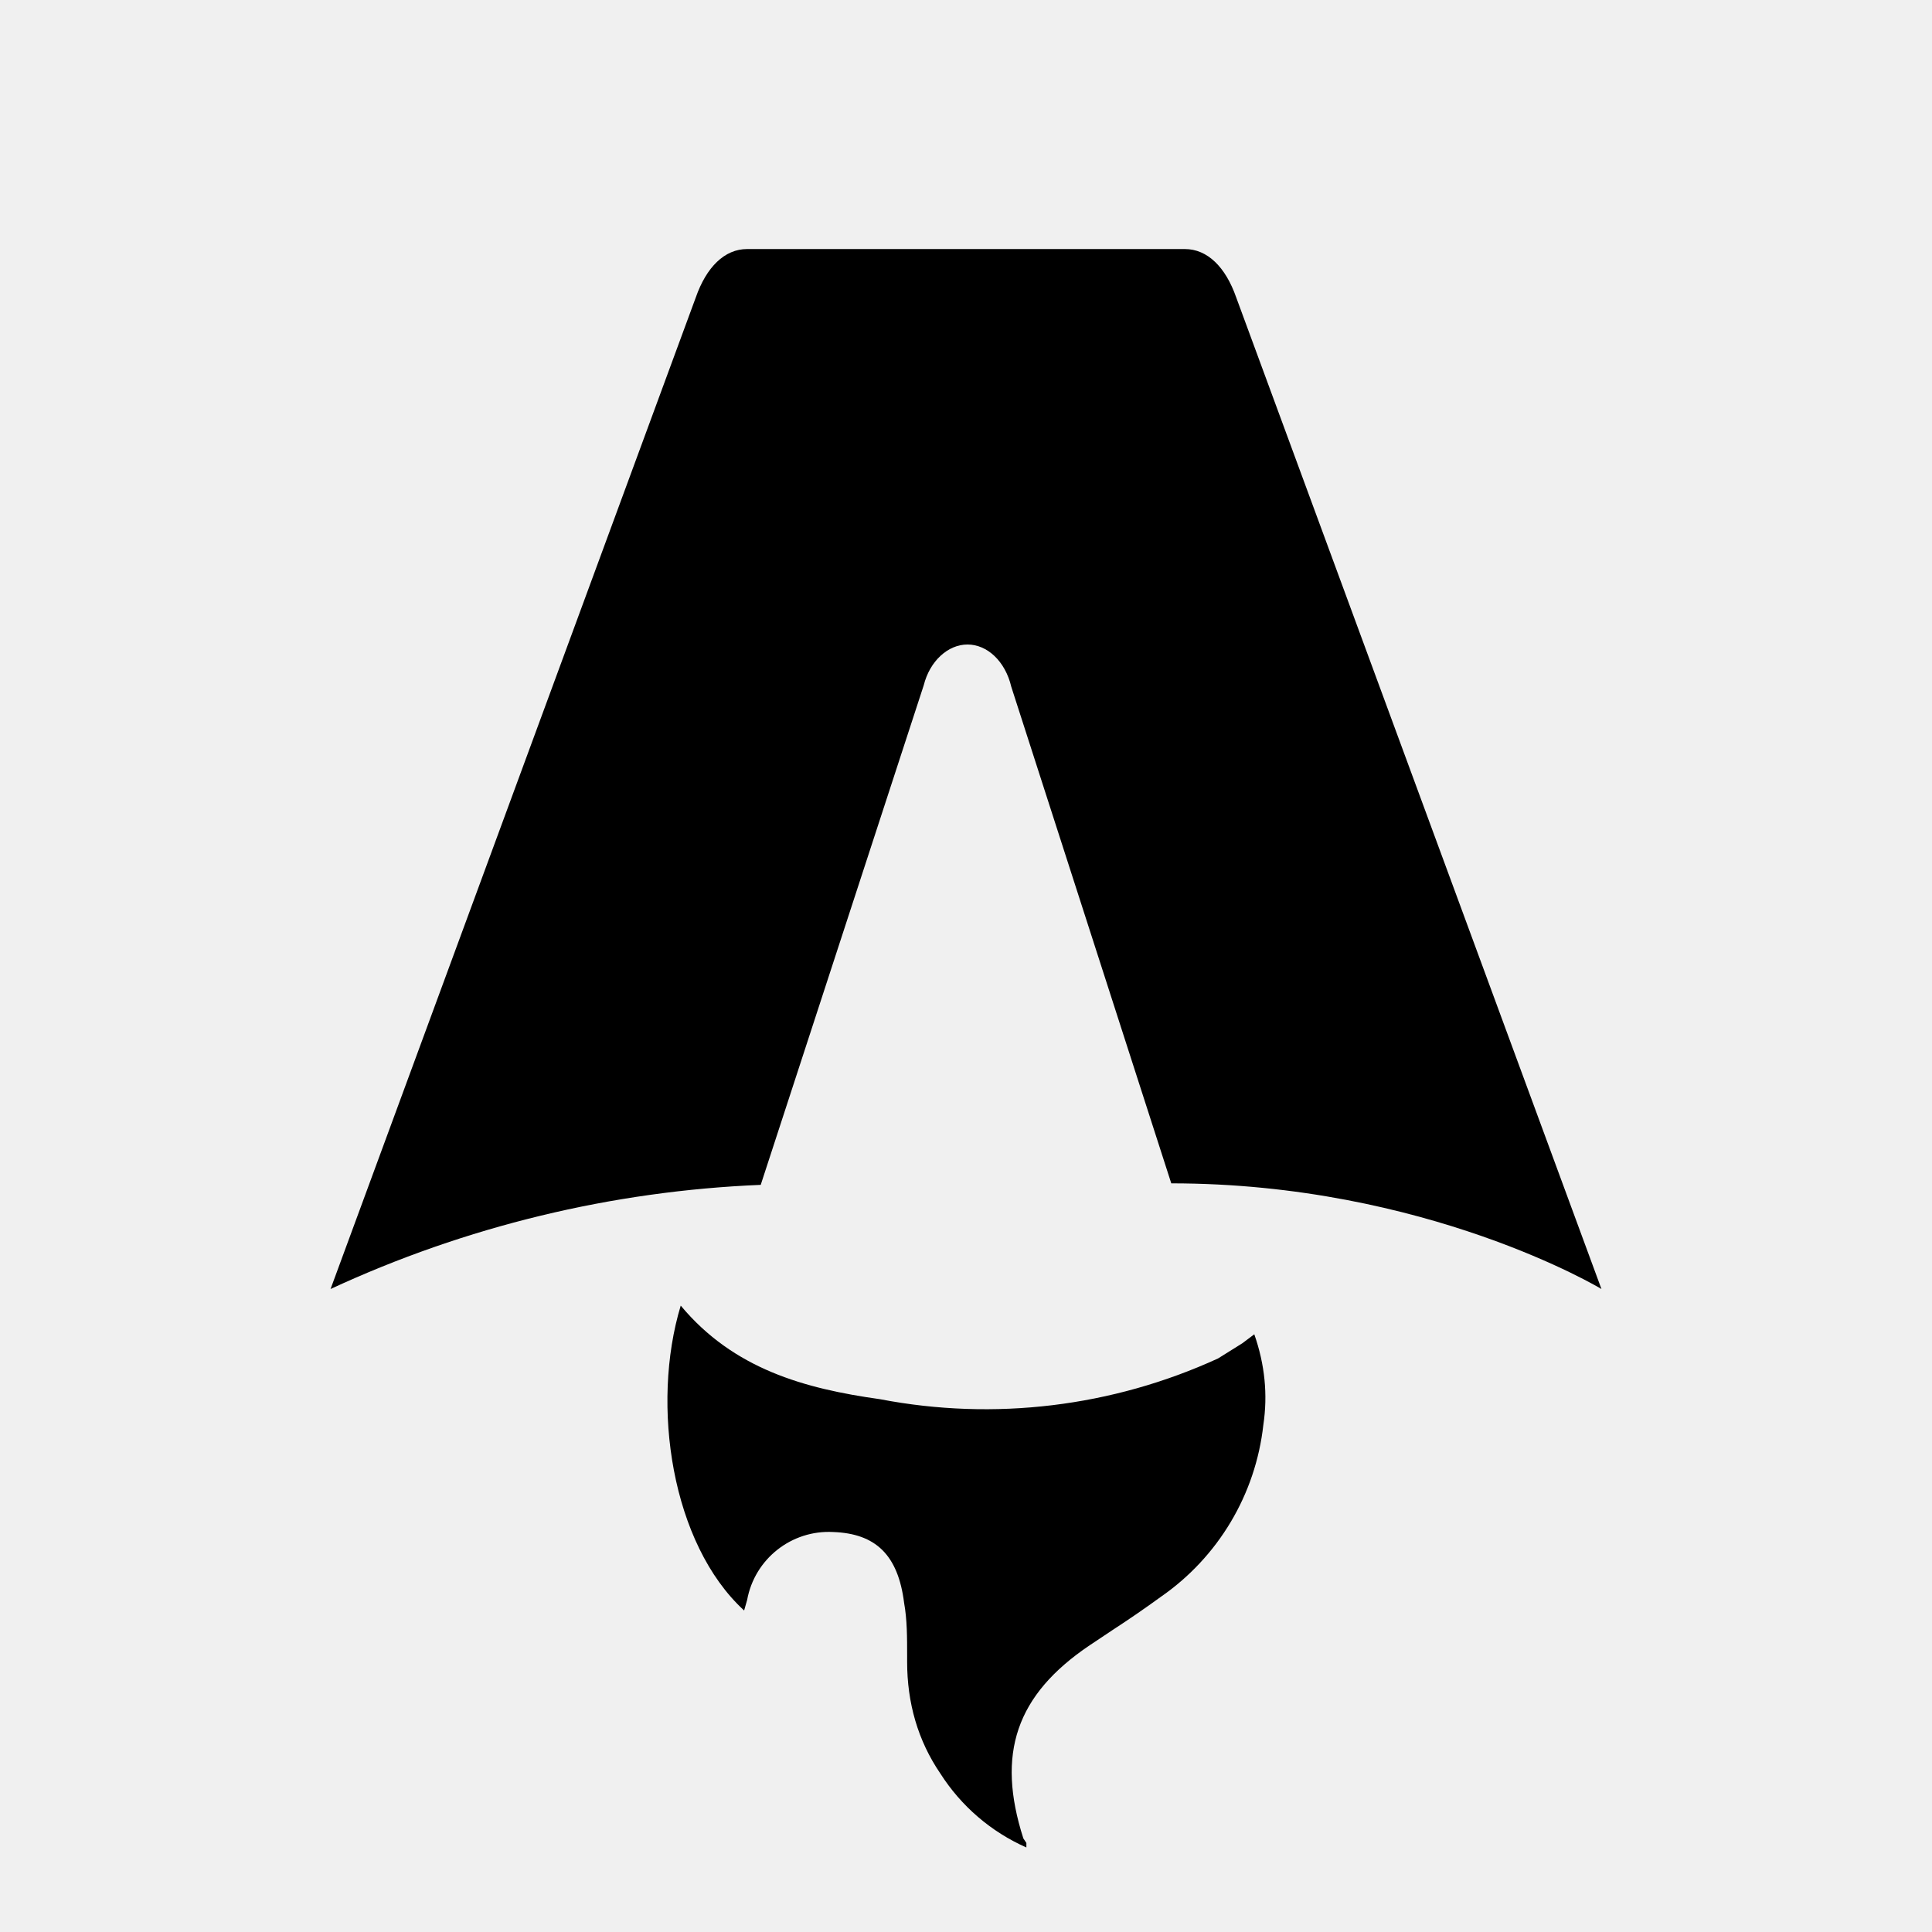
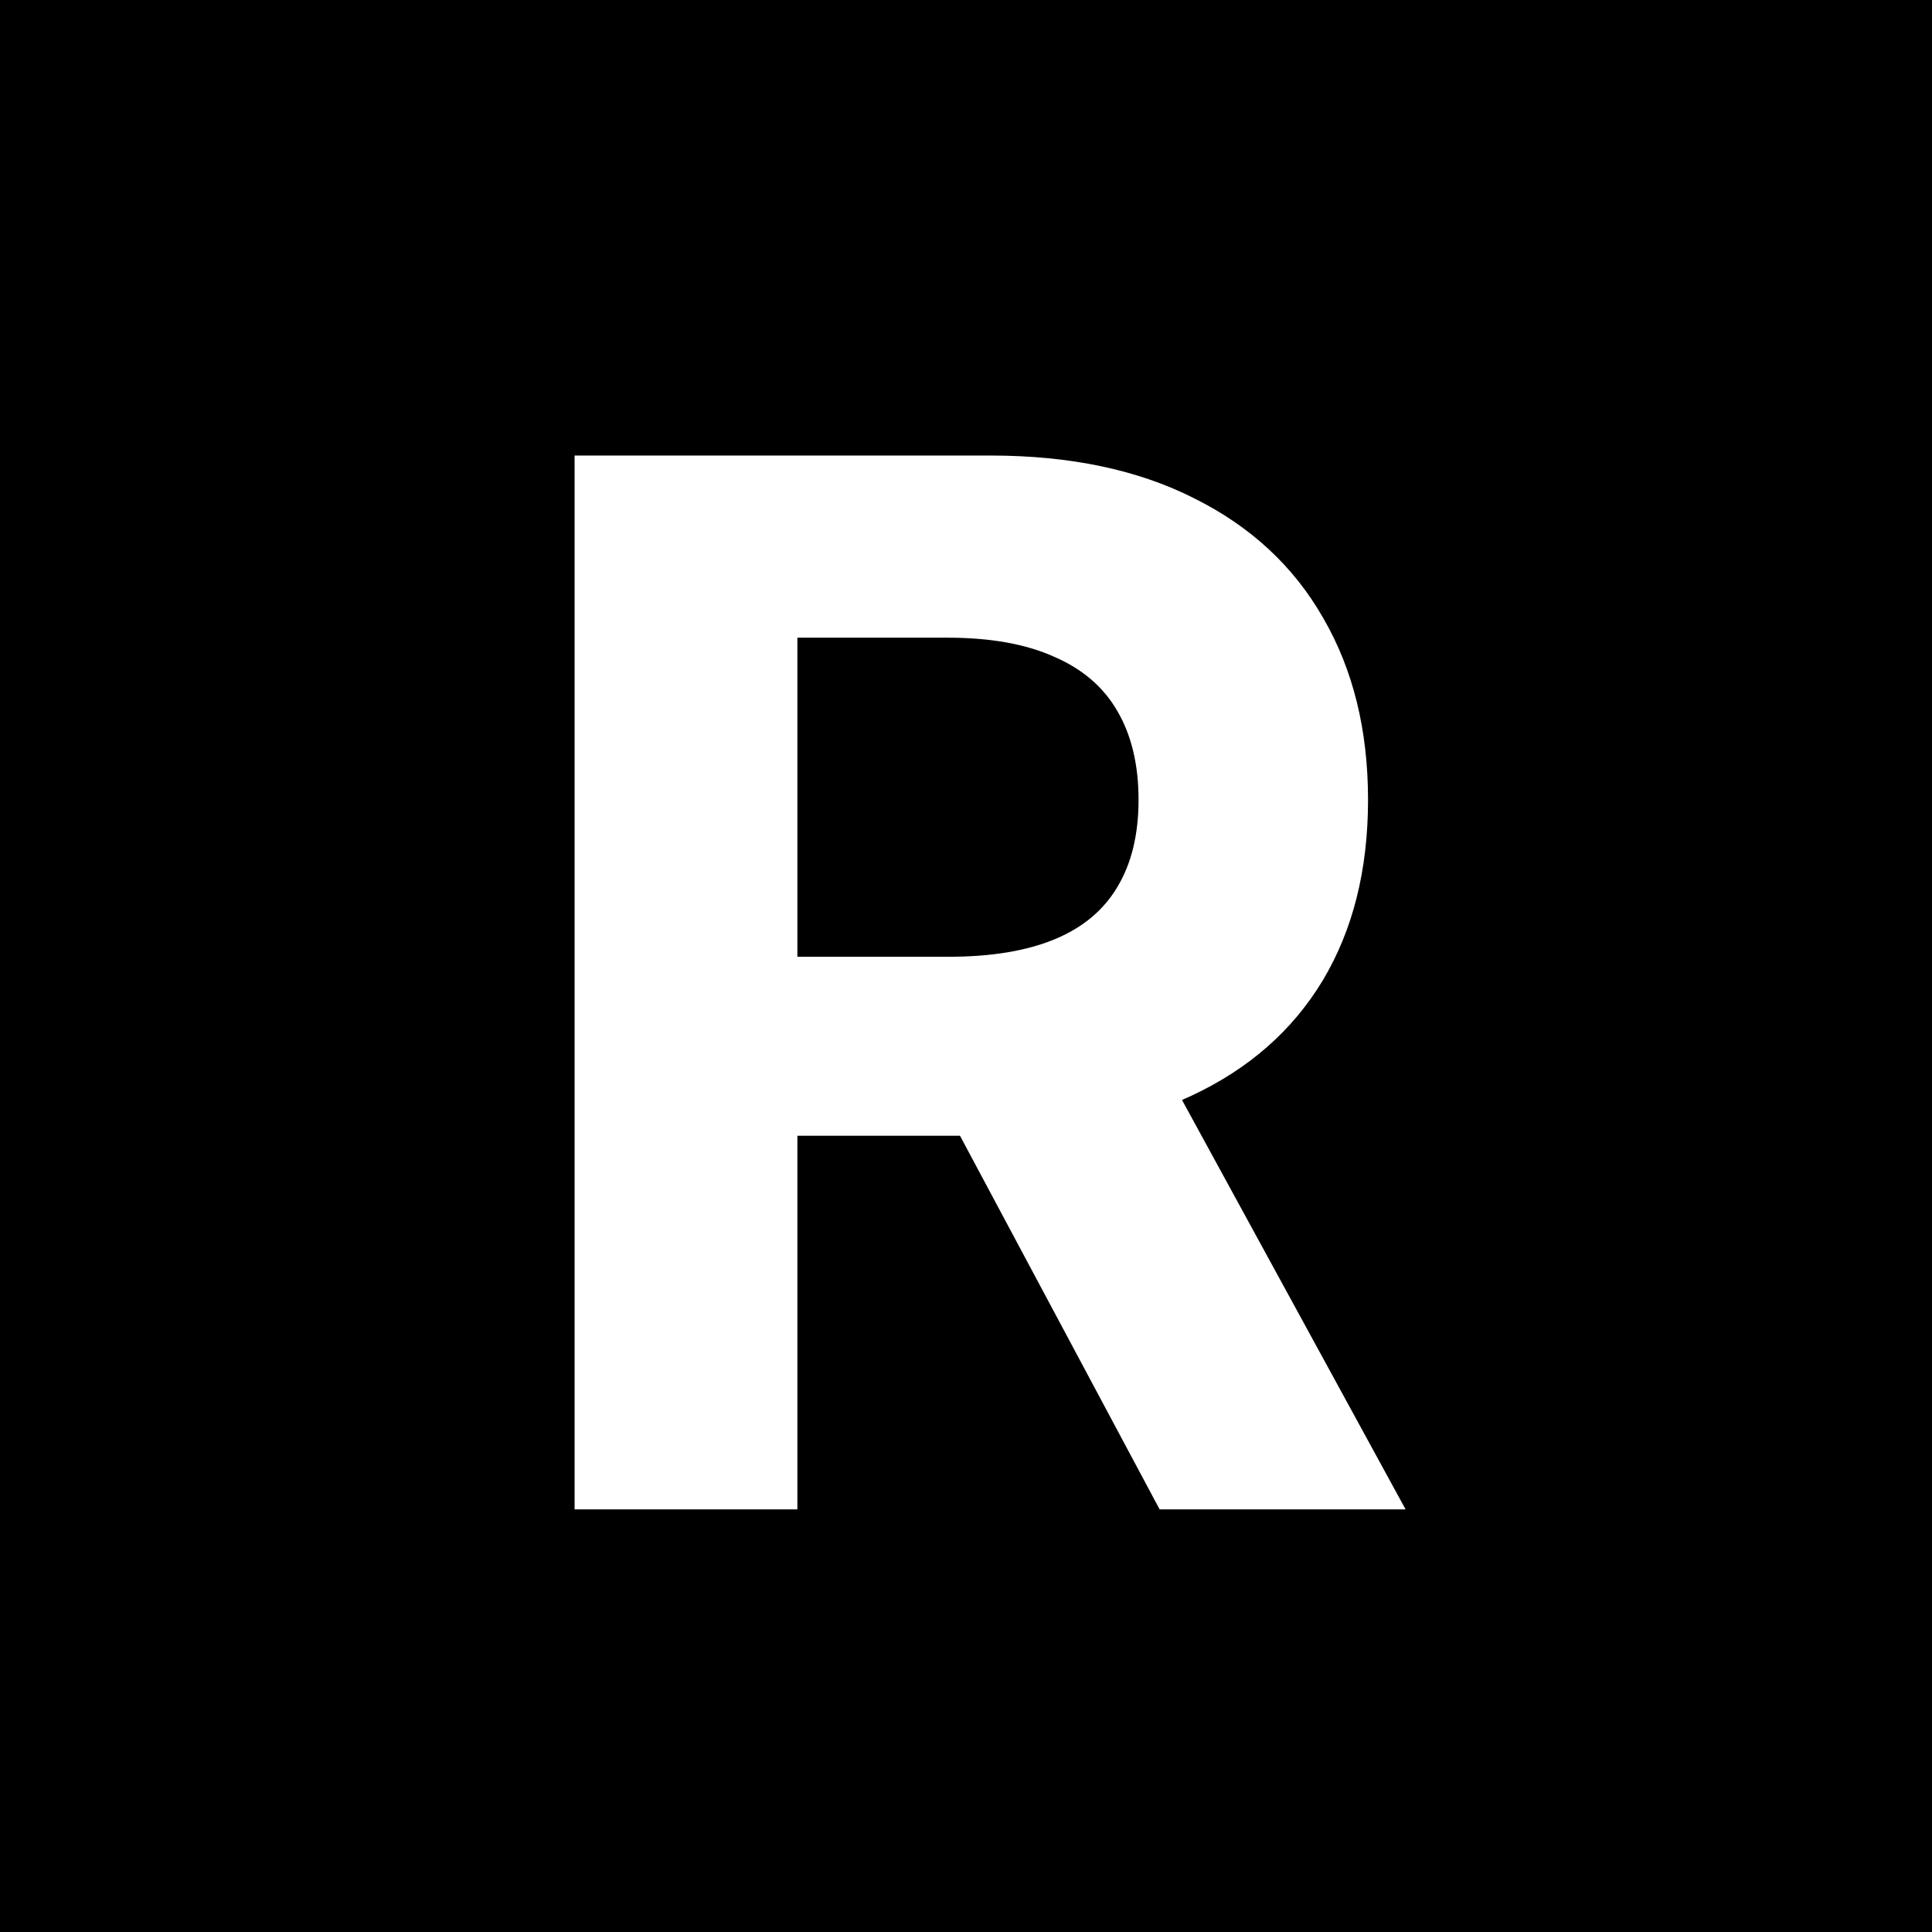
- <svg xmlns="http://www.w3.org/2000/svg" fill="none" viewBox="0 0 128 128">
-   <path d="M50.4 78.5a75.1 75.1 0 0 0-28.5 6.9l24.2-65.7c.7-2 1.9-3.2 3.4-3.2h29c1.5 0 2.7 1.2 3.4 3.2l24.2 65.7s-11.6-7-28.5-7L67 45.5c-.4-1.7-1.6-2.8-2.9-2.8-1.3 0-2.5 1.1-2.9 2.7L50.4 78.5Zm-1.1 28.2Zm-4.2-20.2c-2 6.6-.6 15.8 4.2 20.2a17.5 17.5 0 0 1 .2-.7 5.5 5.5 0 0 1 5.7-4.5c2.8.1 4.3 1.5 4.7 4.7.2 1.1.2 2.3.2 3.5v.4c0 2.7.7 5.2 2.2 7.4a13 13 0 0 0 5.7 4.9v-.3l-.2-.3c-1.8-5.6-.5-9.5 4.4-12.8l1.5-1a73 73 0 0 0 3.2-2.2 16 16 0 0 0 6.8-11.4c.3-2 .1-4-.6-6l-.8.6-1.6 1a37 37 0 0 1-22.4 2.7c-5-.7-9.7-2-13.2-6.2Z" />
-   <style>
-         path { fill: #000; }
-         @media (prefers-color-scheme: dark) {
-             path { fill: #FFF; }
-         }
-     </style>
+ <svg xmlns="http://www.w3.org/2000/svg" width="32" height="32" viewBox="0 0 32 32" fill="none">
+   <rect width="32" height="32" fill="black" />
+   <path d="M9.517 25V7.545H16.403C17.722 7.545 18.847 7.781 19.778 8.253C20.716 8.719 21.429 9.381 21.918 10.239C22.412 11.091 22.659 12.094 22.659 13.247C22.659 14.406 22.409 15.403 21.909 16.239C21.409 17.068 20.685 17.704 19.736 18.148C18.793 18.591 17.651 18.812 16.31 18.812H11.699V15.847H15.713C16.418 15.847 17.003 15.75 17.469 15.557C17.935 15.364 18.281 15.074 18.509 14.688C18.741 14.301 18.858 13.821 18.858 13.247C18.858 12.668 18.741 12.179 18.509 11.781C18.281 11.383 17.932 11.082 17.46 10.878C16.994 10.668 16.406 10.562 15.696 10.562H13.207V25H9.517ZM18.943 17.057L23.281 25H19.207L14.963 17.057H18.943Z" fill="white" />
</svg>
